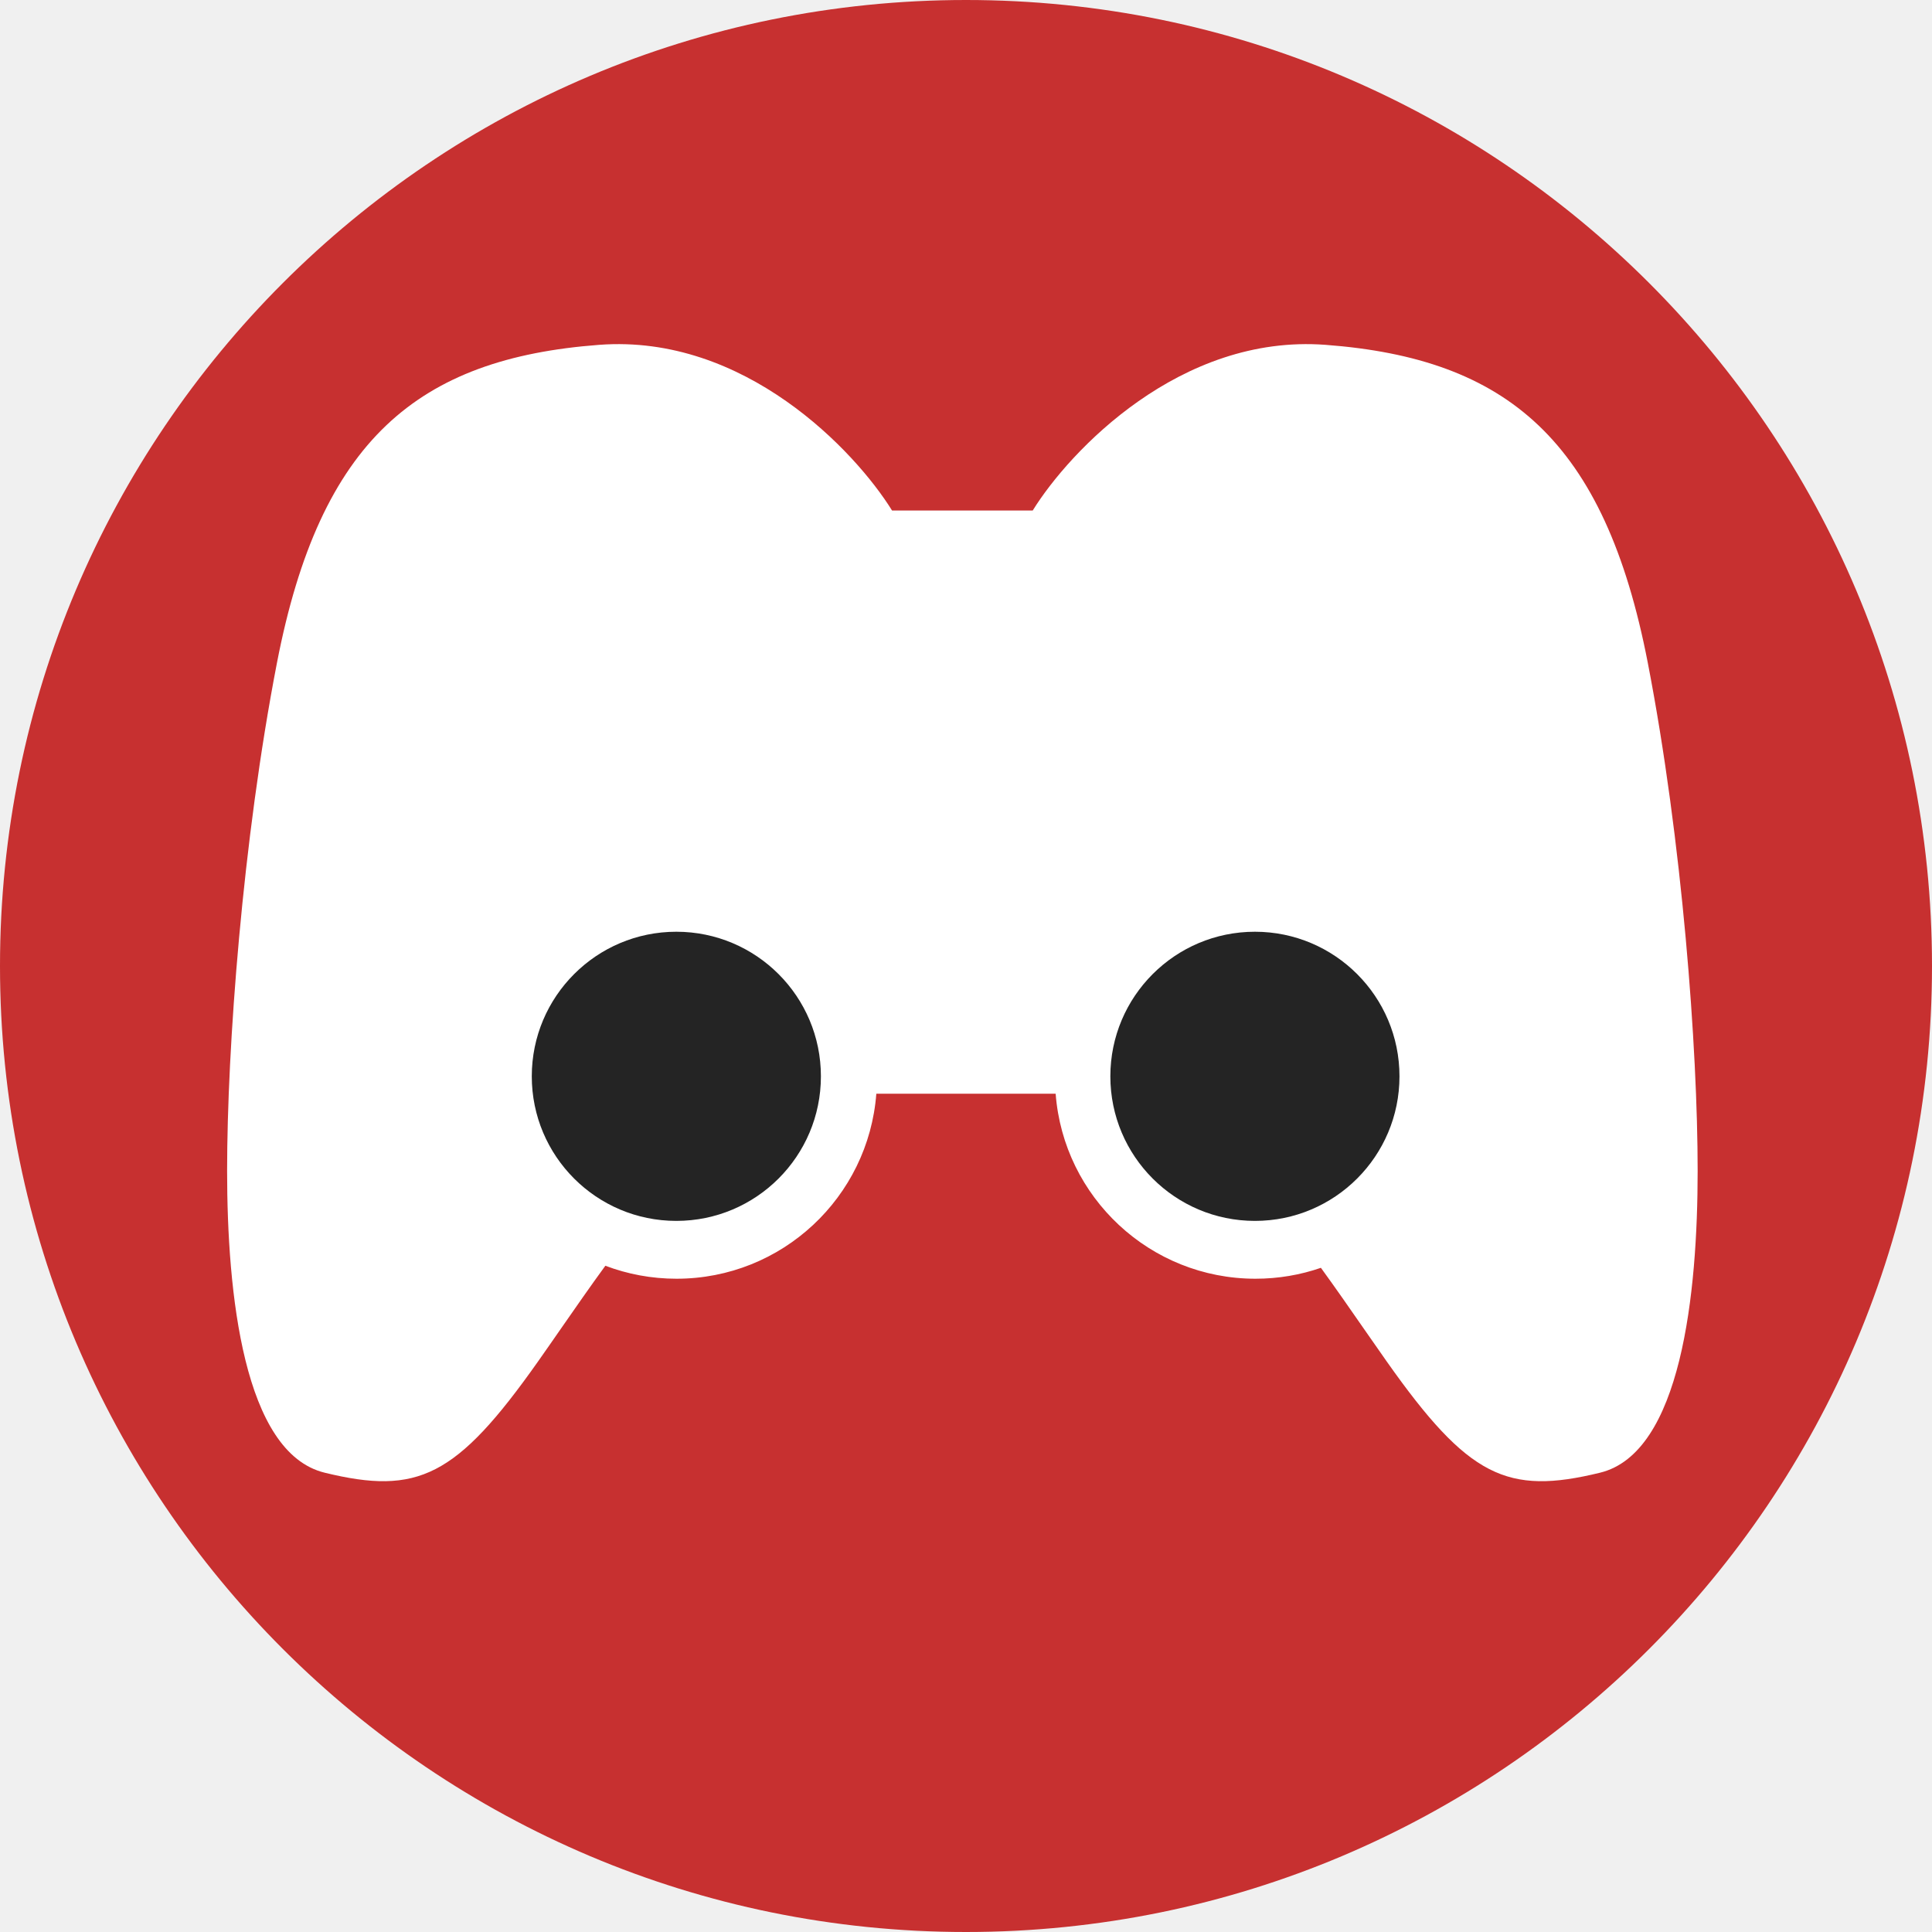
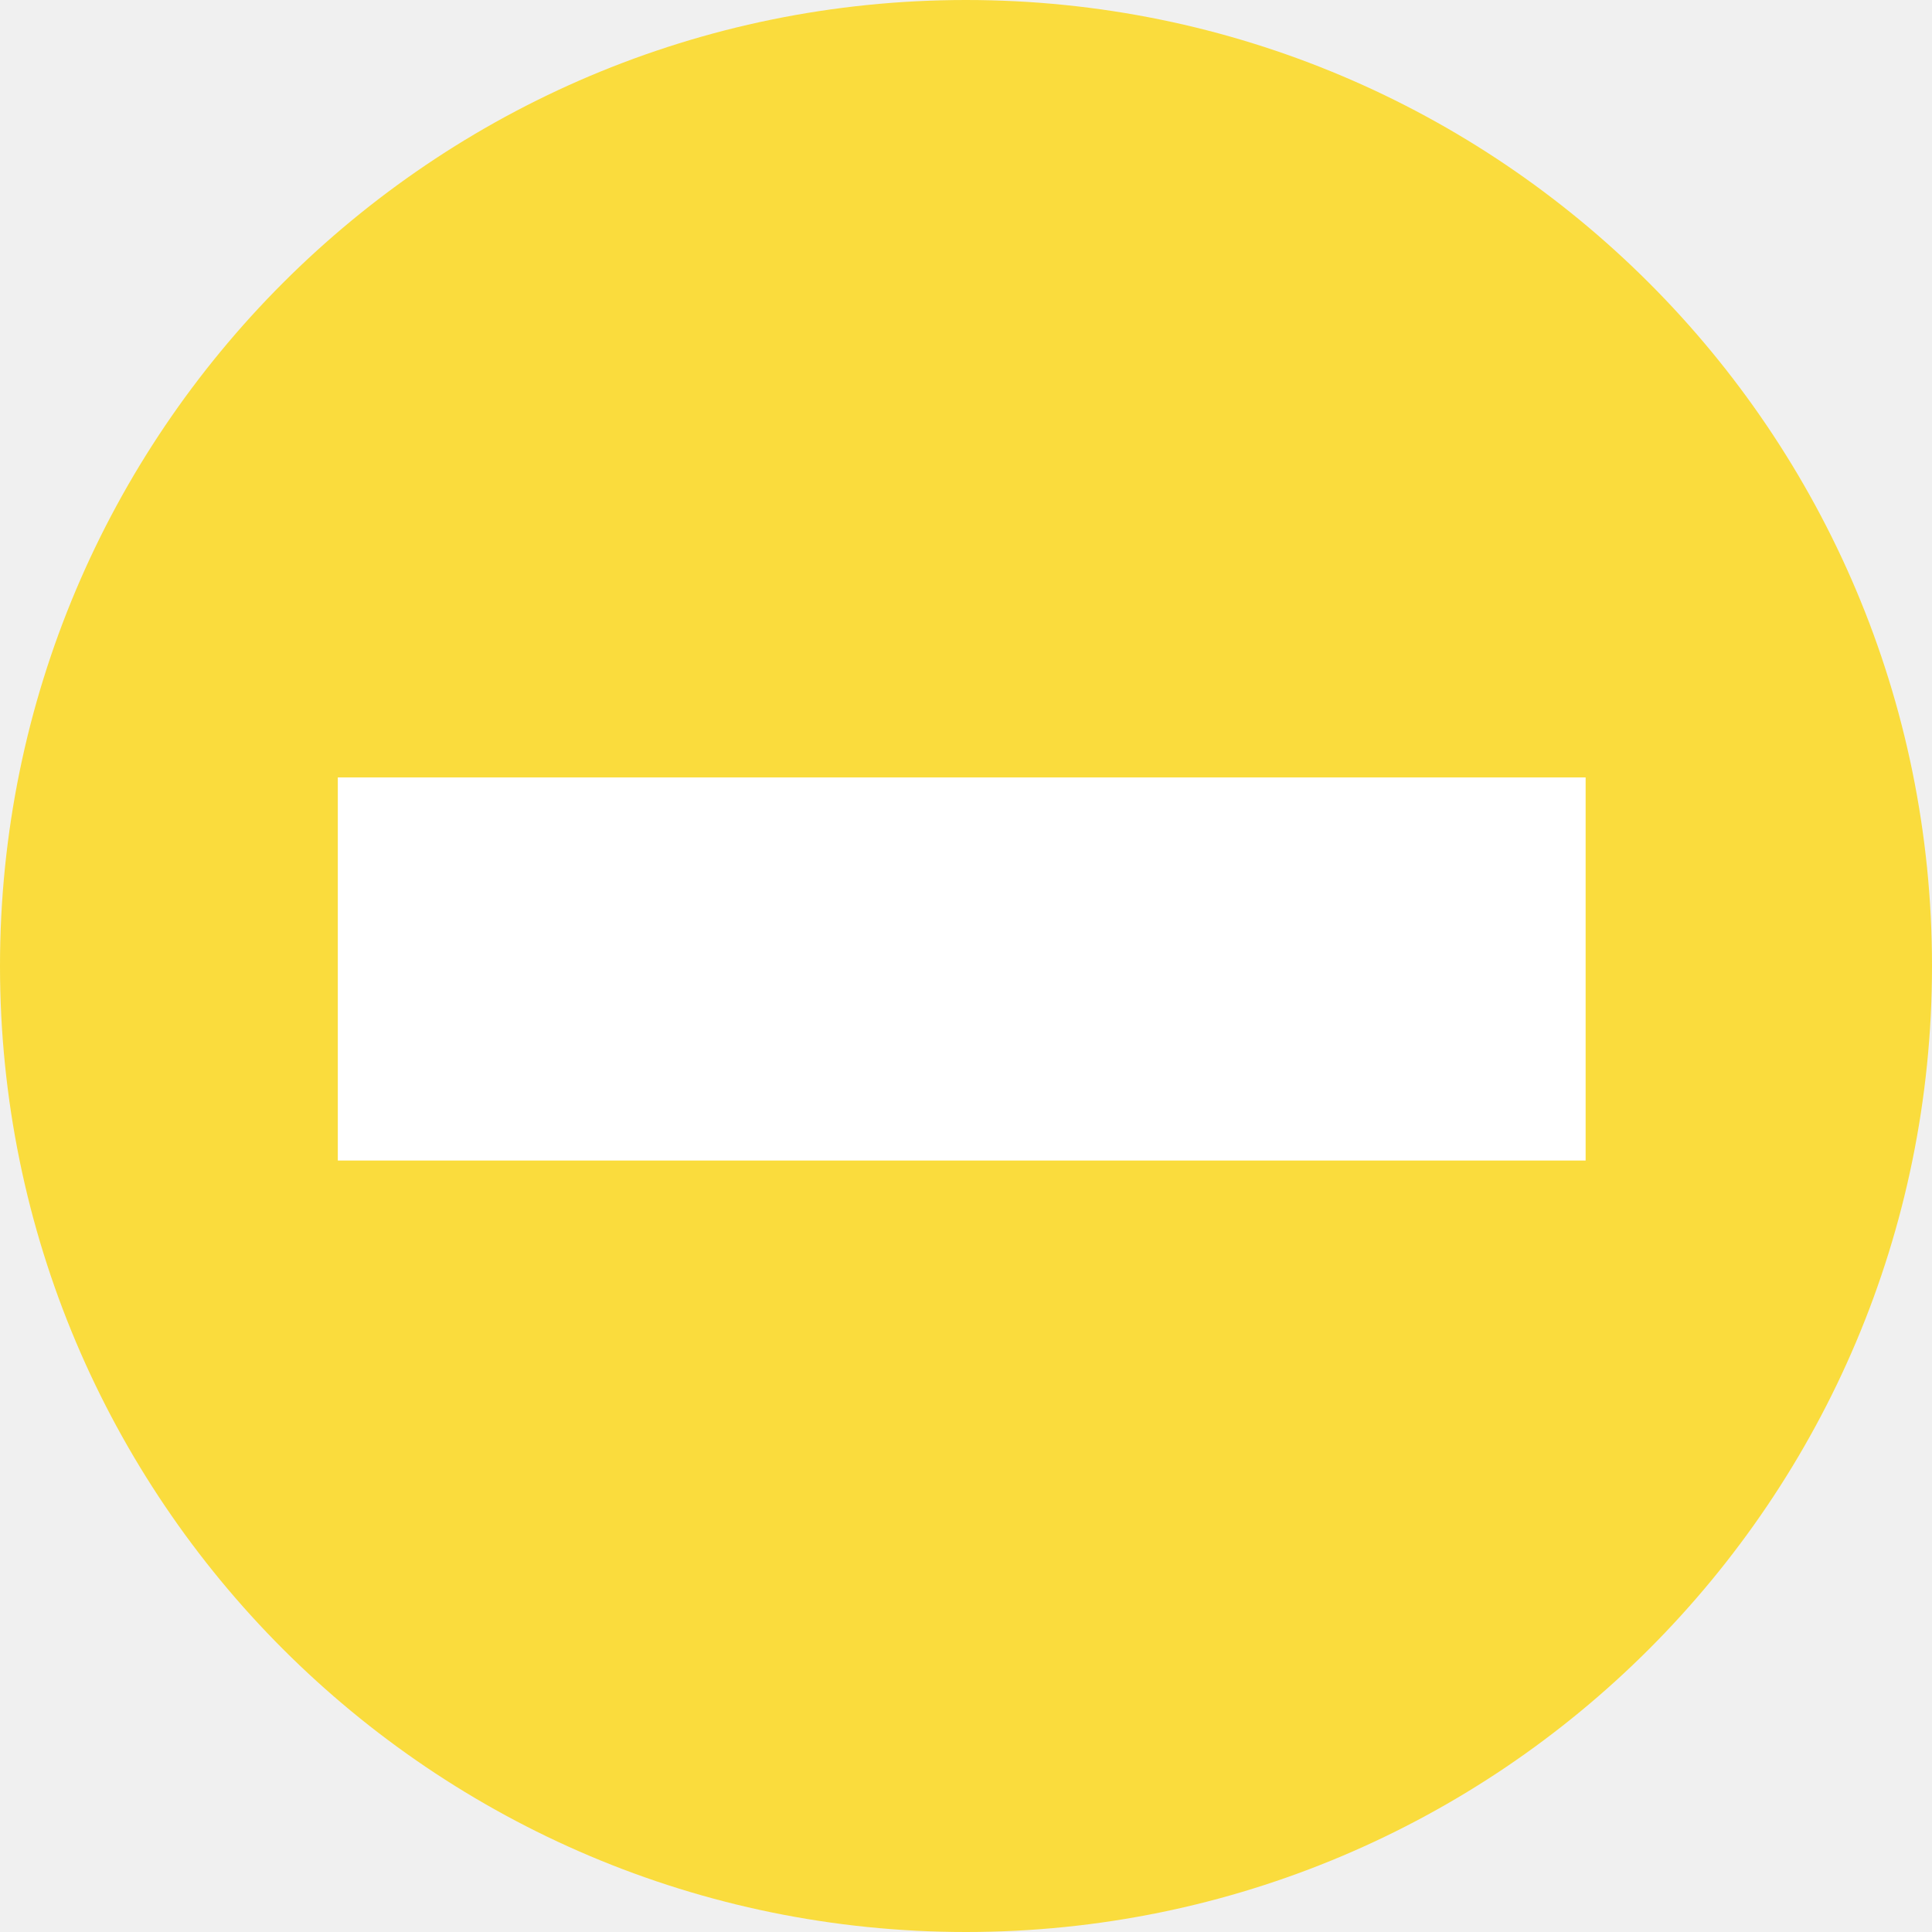
- <svg xmlns="http://www.w3.org/2000/svg" width="60" height="60" viewBox="0 0 60 60" fill="none">
-   <circle cx="30" cy="30" r="30" fill="#C73030" />
-   <path fill-rule="evenodd" clip-rule="evenodd" d="M29.465 15.854H32.072C33.223 13.998 36.653 10.371 41.164 10.709C46.802 11.132 49.833 13.669 51.172 20.576C52.246 26.118 52.722 32.557 52.722 36.363C52.722 40.168 52.212 45.121 49.691 45.736C46.802 46.441 45.604 45.877 43.067 42.283C42.828 41.945 42.587 41.597 42.341 41.244C41.913 40.627 41.474 39.995 41.022 39.373C40.385 39.593 39.702 39.712 38.99 39.712C35.714 39.712 33.029 37.18 32.784 33.966L30.31 33.966H27.215C26.971 37.18 24.286 39.712 21.009 39.712C20.232 39.712 19.487 39.569 18.8 39.309C18.331 39.951 17.877 40.606 17.433 41.244C17.188 41.597 16.947 41.945 16.708 42.283C14.171 45.877 12.973 46.441 10.083 45.736C7.563 45.121 7.053 40.168 7.053 36.363C7.053 32.557 7.529 26.118 8.603 20.576C9.942 13.669 12.973 11.132 18.611 10.709C23.122 10.371 26.552 13.998 27.703 15.854L29.465 15.854Z" fill="white" />
-   <path d="M43.462 33.426C43.462 35.906 41.452 37.916 38.973 37.916C36.493 37.916 34.483 35.906 34.483 33.426C34.483 30.947 36.493 28.936 38.973 28.936C41.452 28.936 43.462 30.947 43.462 33.426Z" fill="#242424" />
-   <path d="M25.494 33.426C25.494 35.906 23.484 37.916 21.004 37.916C18.525 37.916 16.515 35.906 16.515 33.426C16.515 30.947 18.525 28.936 21.004 28.936C23.484 28.936 25.494 30.947 25.494 33.426Z" fill="#242424" />
+ <svg xmlns="http://www.w3.org/2000/svg" width="251" height="251" viewBox="0 0 251 251" fill="none">
+   <circle cx="125.5" cy="125.5" r="113" fill="#FADC3D" stroke="#FADC3D" stroke-width="25" />
+   <rect x="206" y="101" width="49.772" height="162.112" transform="rotate(90 206 101)" fill="white" />
</svg>
